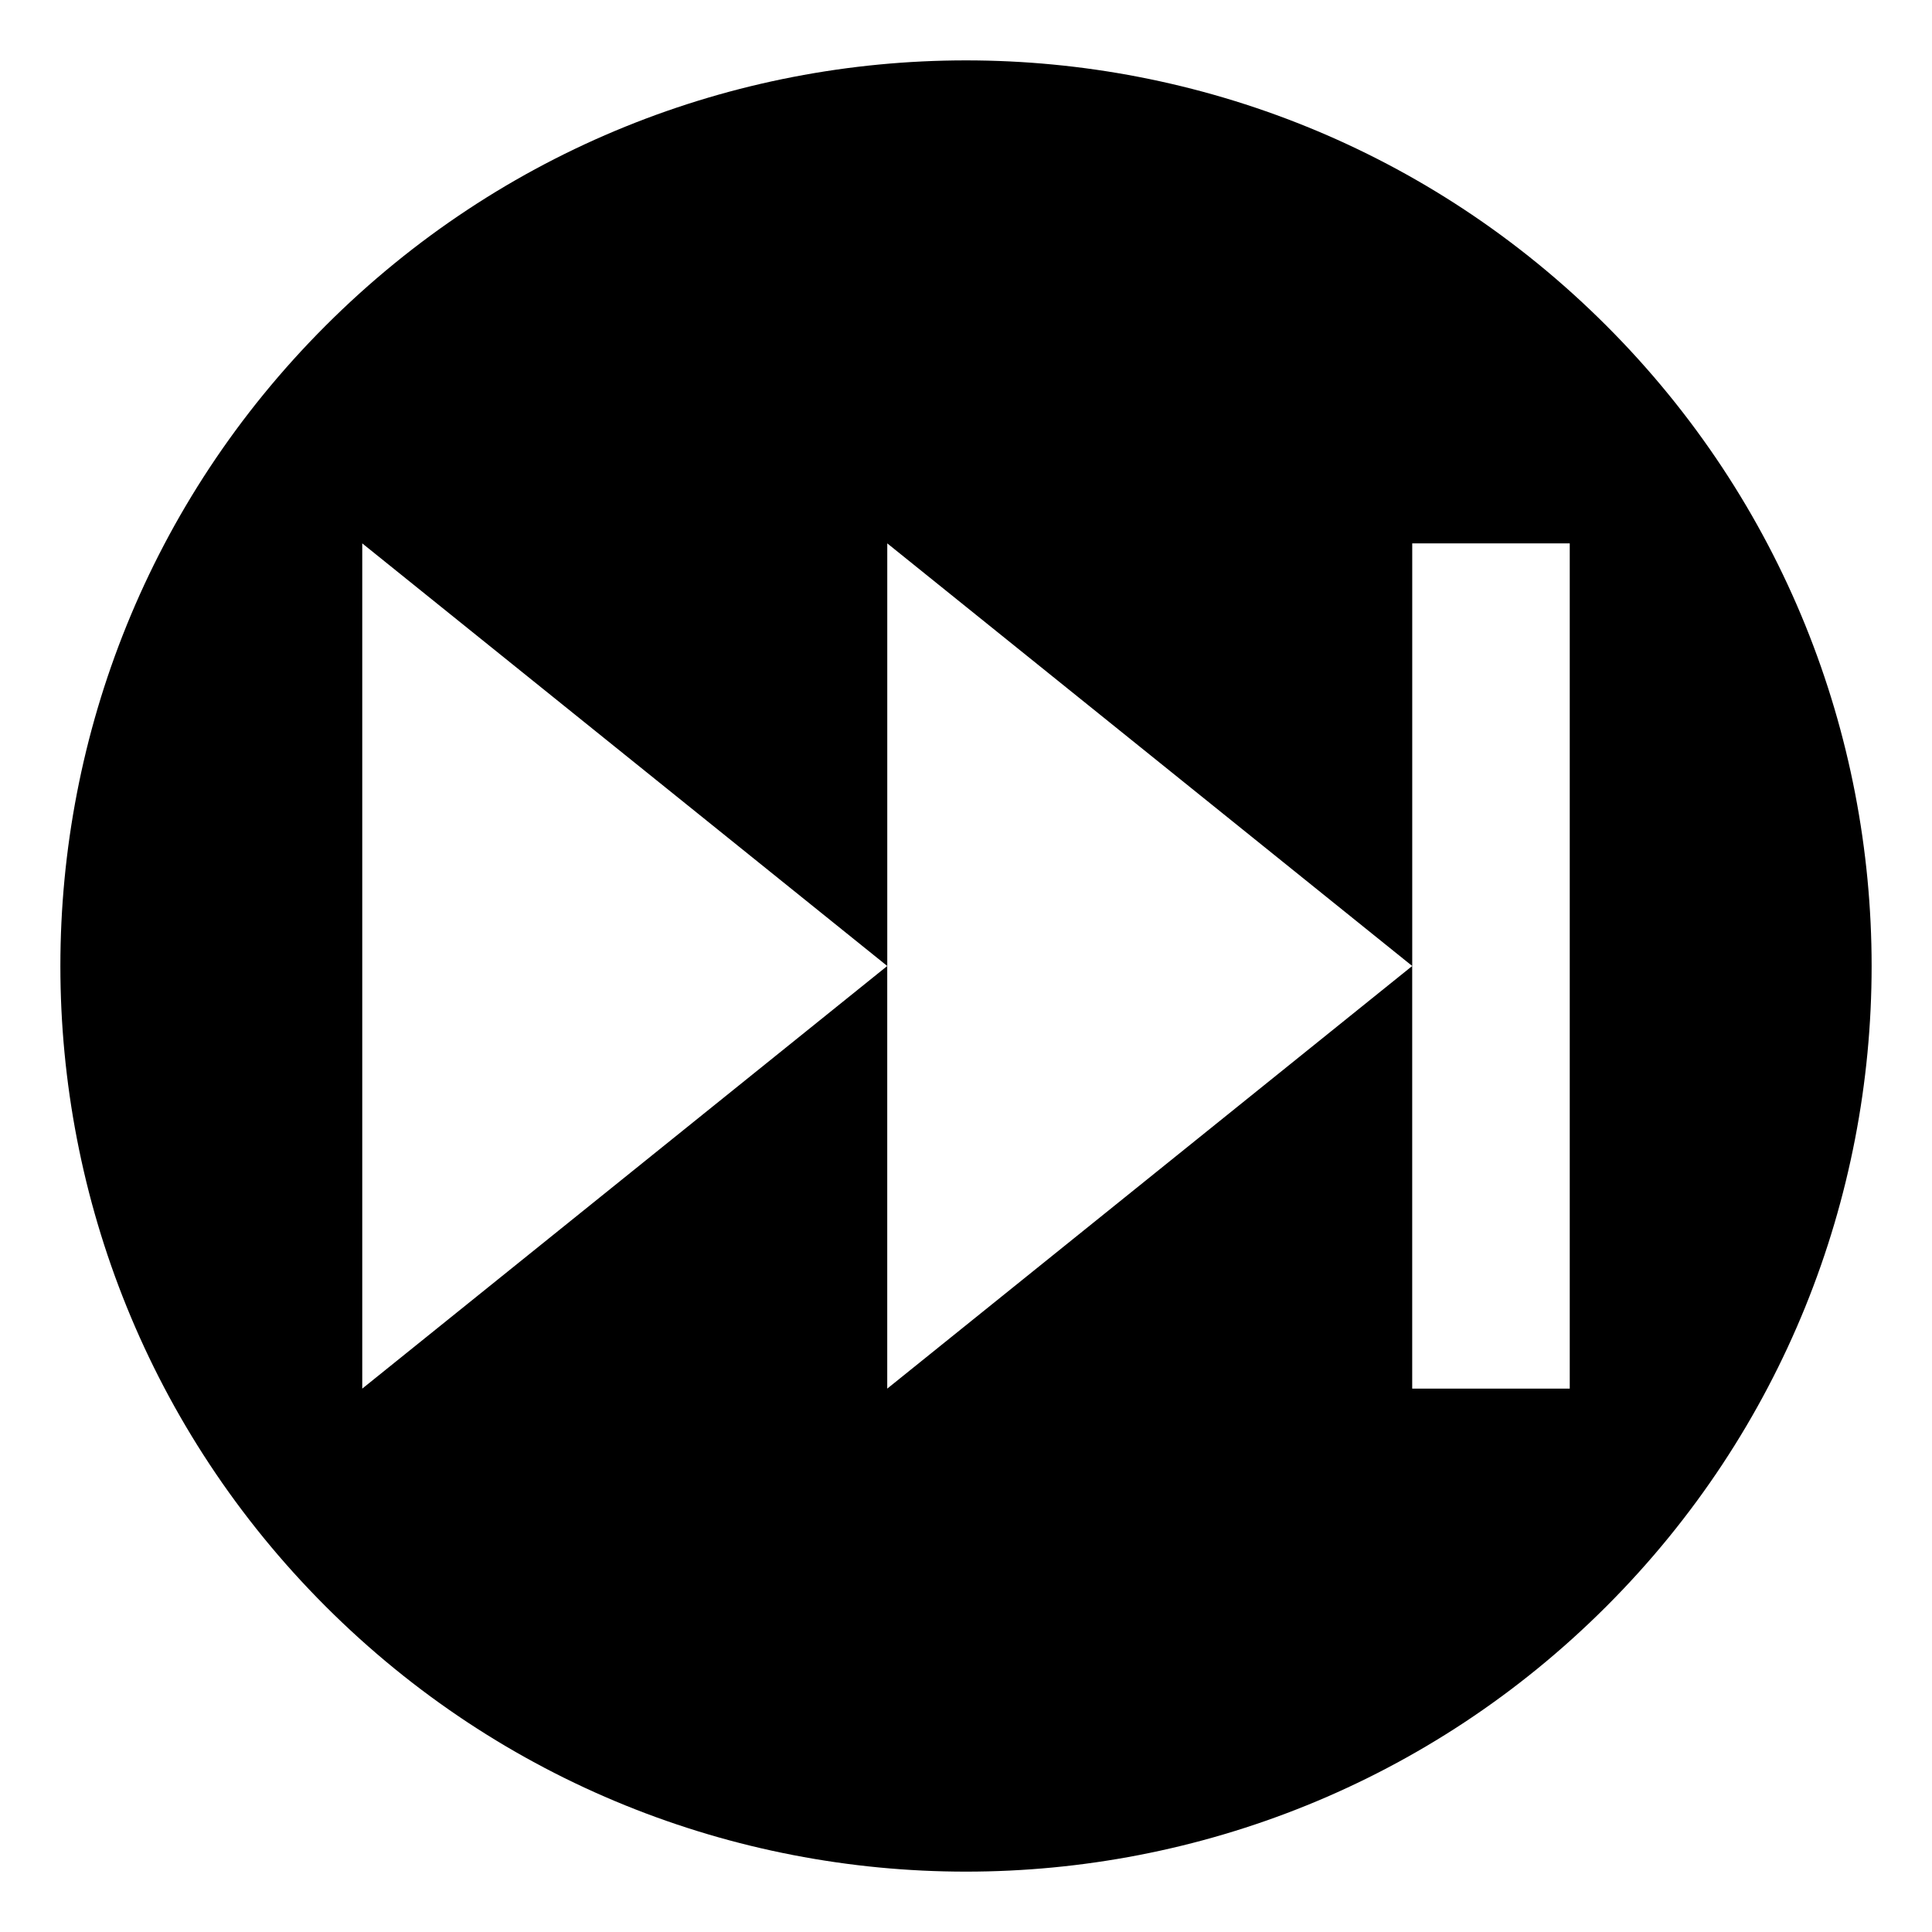
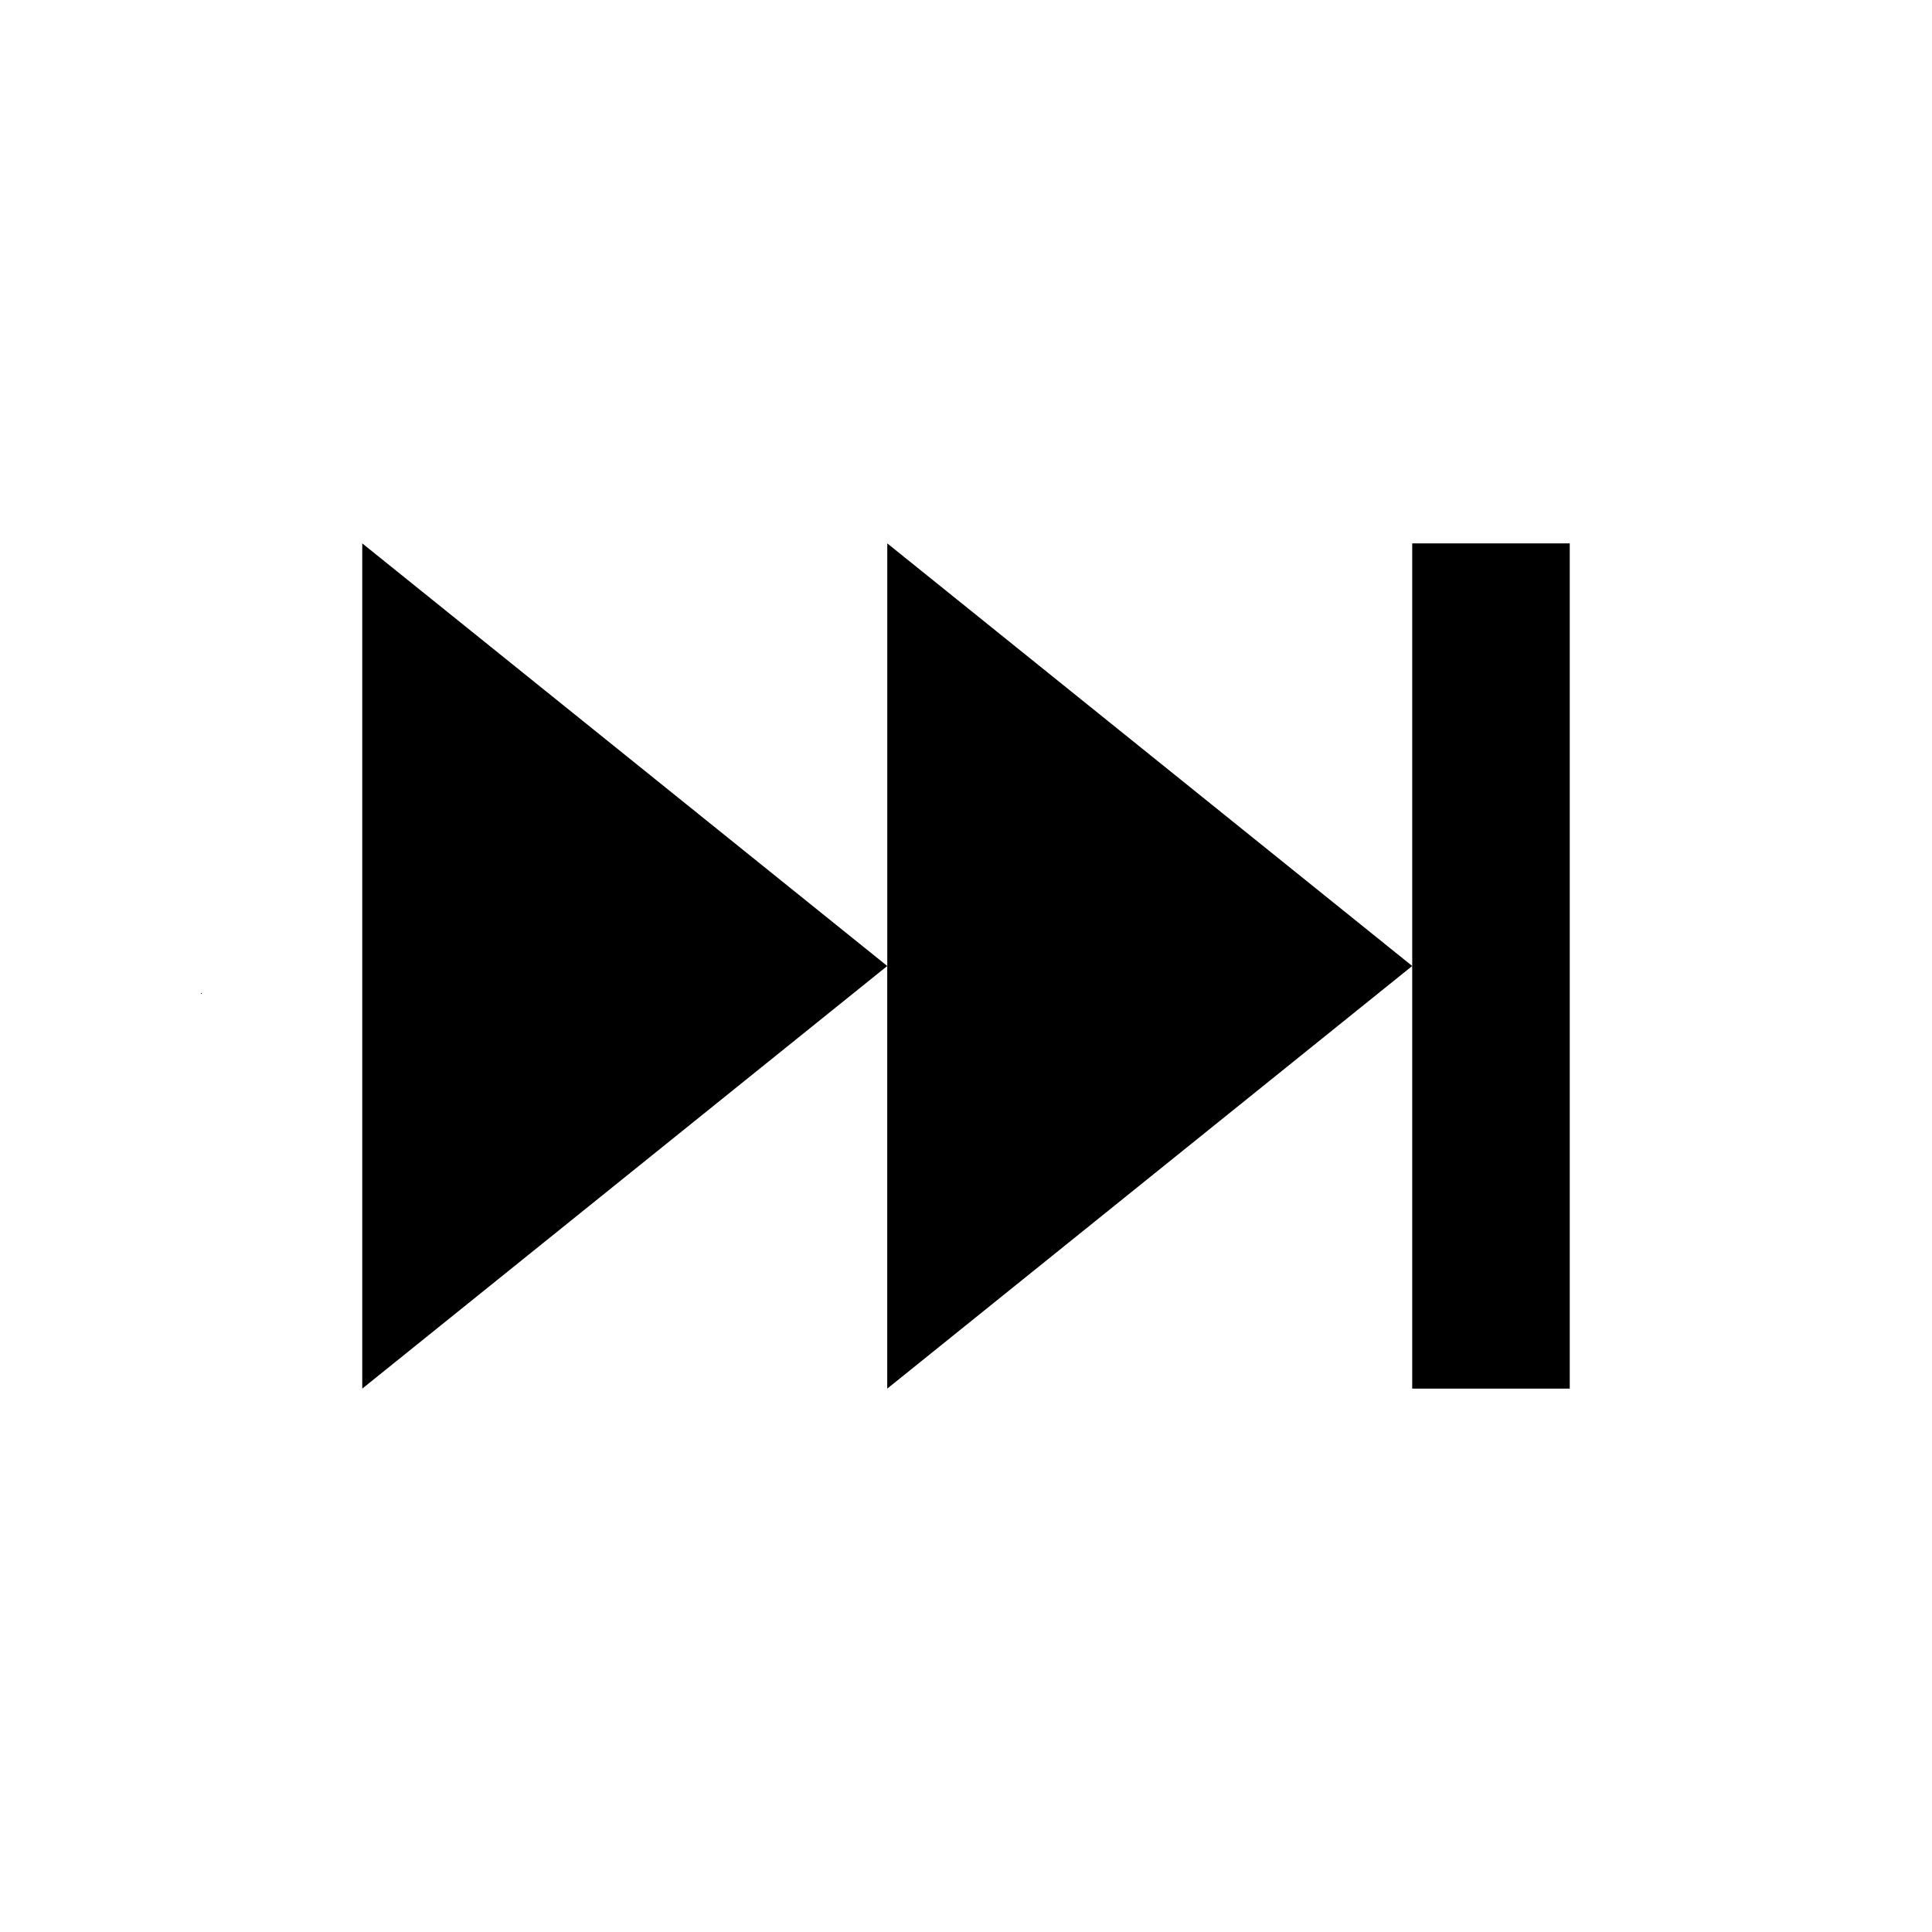
- <svg xmlns="http://www.w3.org/2000/svg" viewBox="0 0 64 64" enable-background="new 0 0 64 64">
-   <path d="M53.213,10.788c-11.715-11.717-30.711-11.717-42.426,0c-11.716,11.715-11.716,30.711,0,42.426  c11.715,11.715,30.711,11.715,42.426,0C64.929,41.499,64.929,22.503,53.213,10.788z M52,46h-5.219V32l-17.39,14V32L12,46V18  l17.392,14V18l17.39,14V18H52V46z" />
+ <svg xmlns="http://www.w3.org/2000/svg" viewBox="0 0 64 64" enable-background="new 0 0 64 64" version="1.1" id="svg903">
+   <defs id="defs907" />
+   <path d="m 10.787,53.214 c -7.191,-35.476 -3.596,-17.738 0,0 z M 52,46 H 46.781 V 32 L 29.391,46 V 32 L 12,46 V 18 L 29.392,32 V 18 l 17.39,14 V 18 H 52 Z" id="path901" />
</svg>
